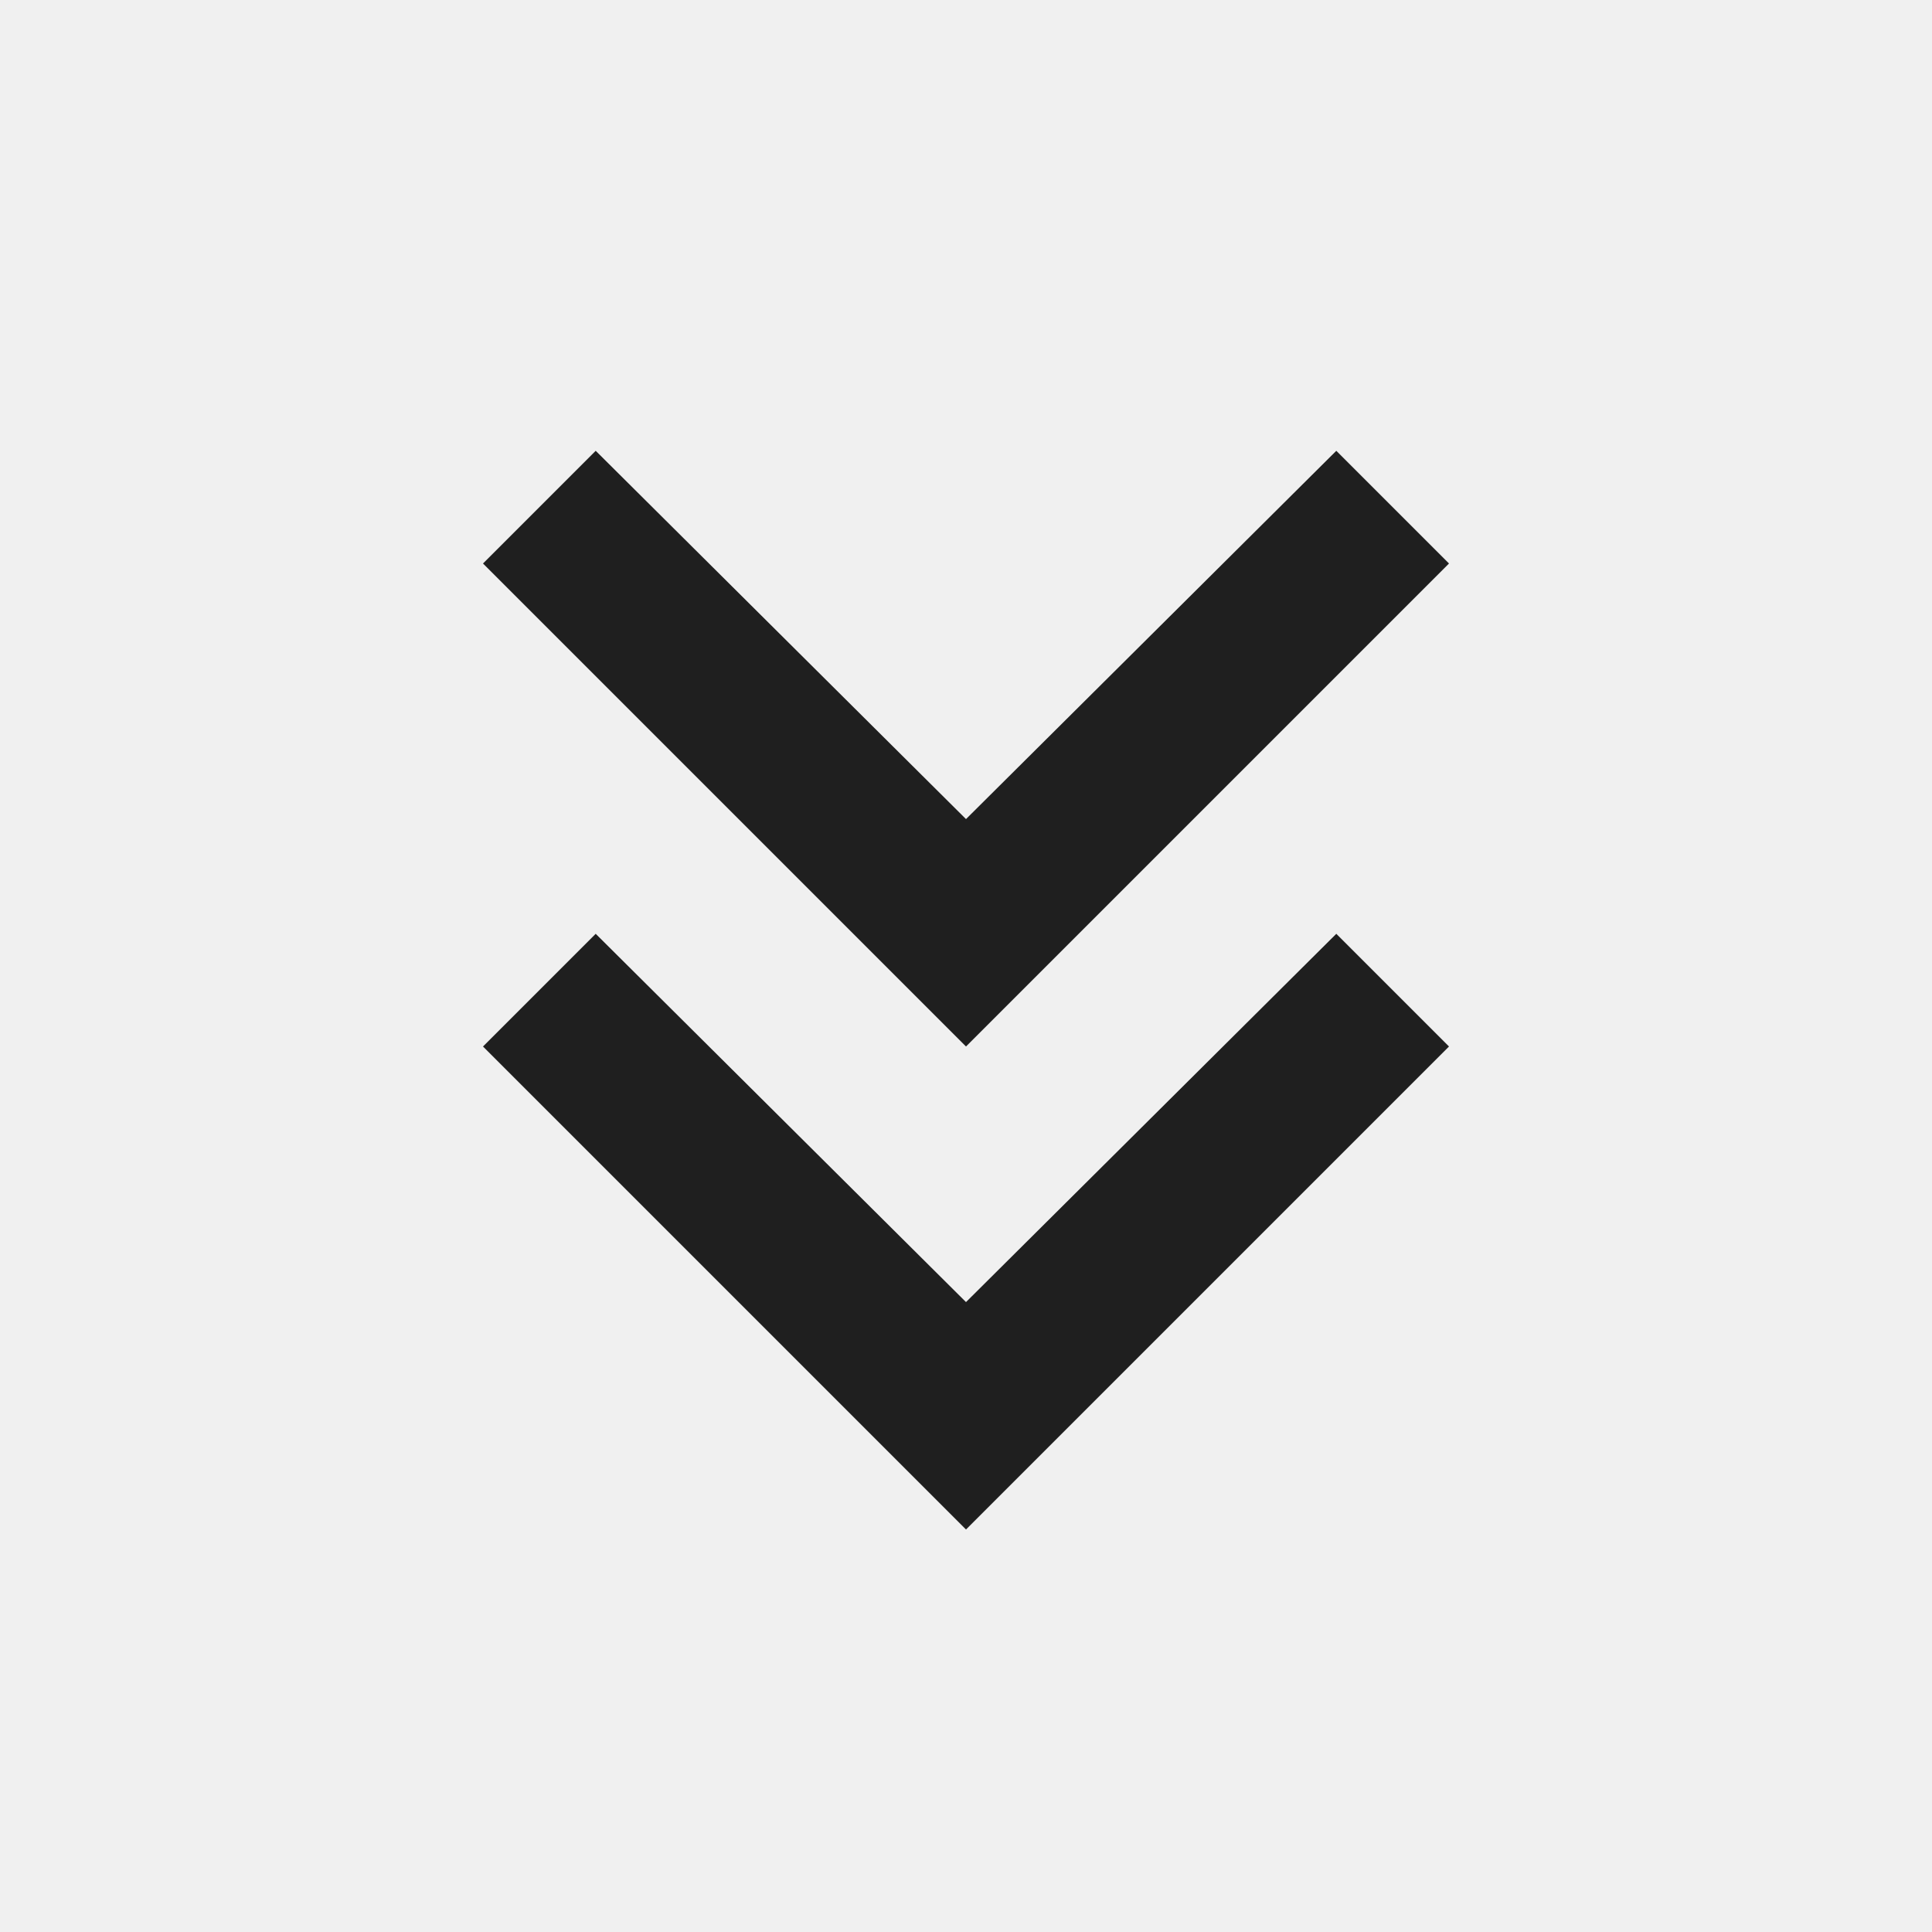
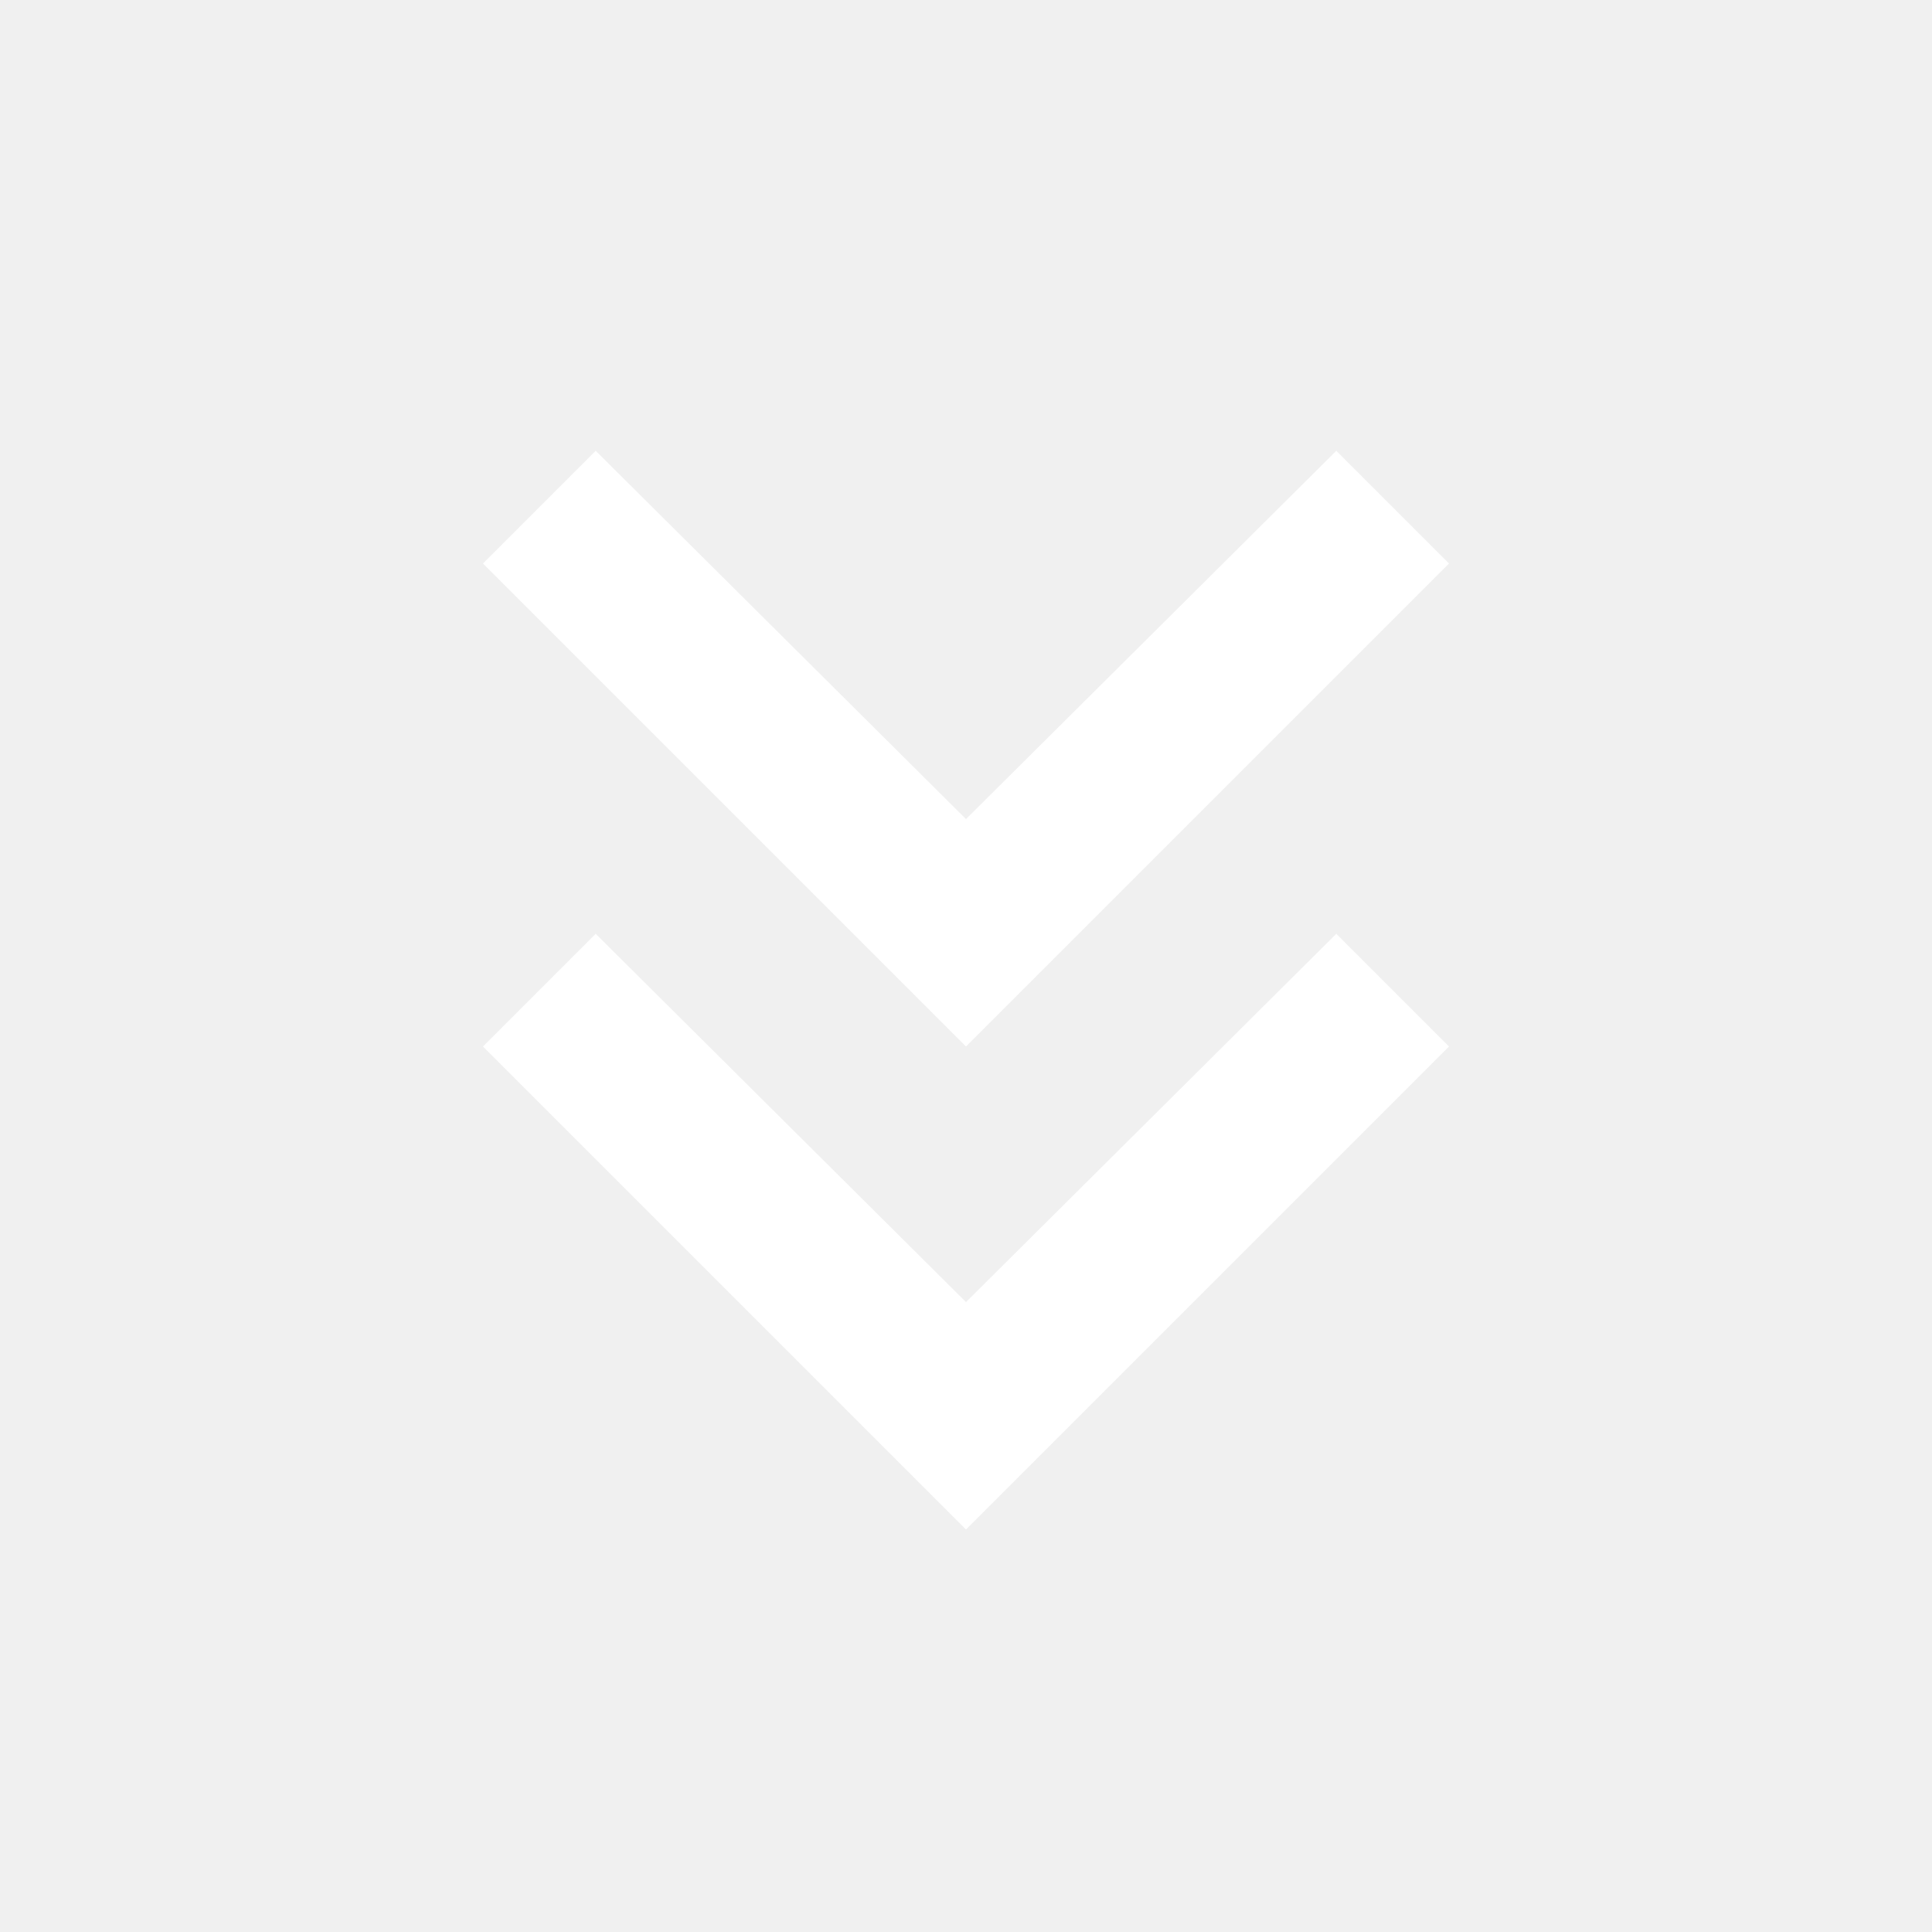
- <svg xmlns="http://www.w3.org/2000/svg" height="24px" viewBox="0 -960 960 960" width="24px" fill="#1f1f1f">
+ <svg xmlns="http://www.w3.org/2000/svg" height="24px" viewBox="0 -960 960 960" width="24px" fill="#FFFFFF">
  <path d="M480-200 240-440l56-56 184 183 184-183 56 56-240 240Zm0-240L240-680l56-56 184 183 184-183 56 56-240 240Z" />
</svg>
